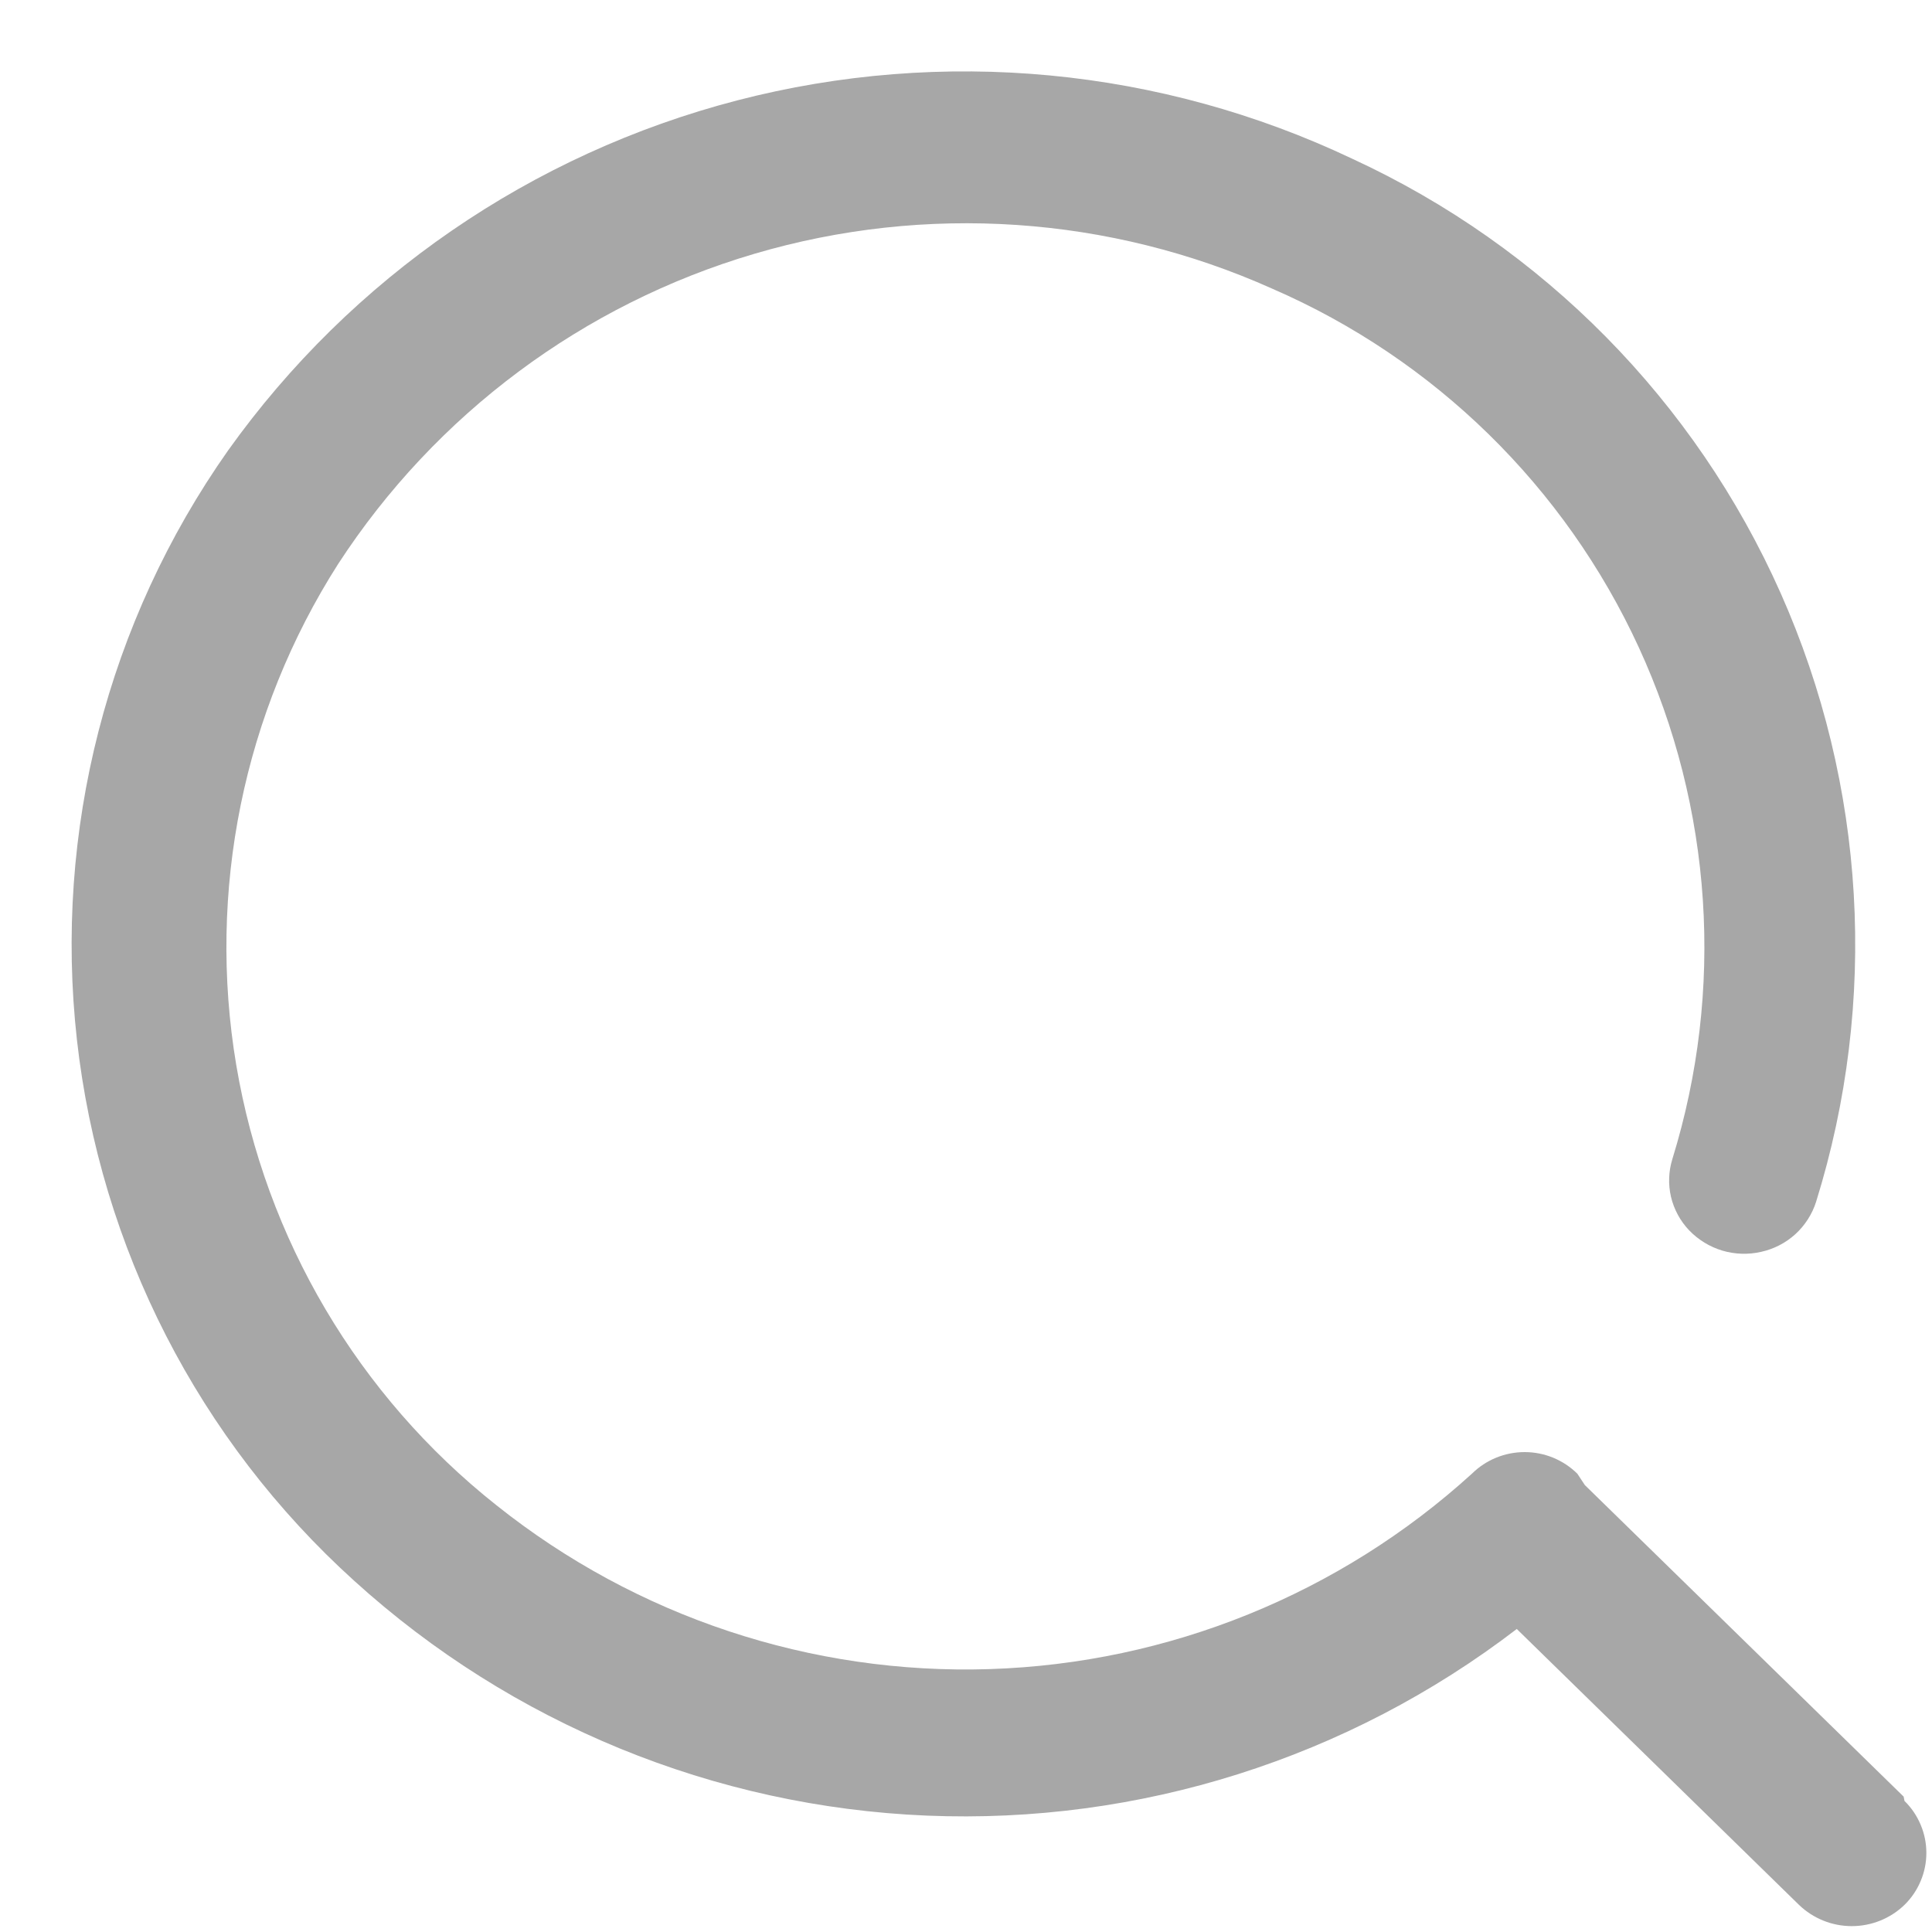
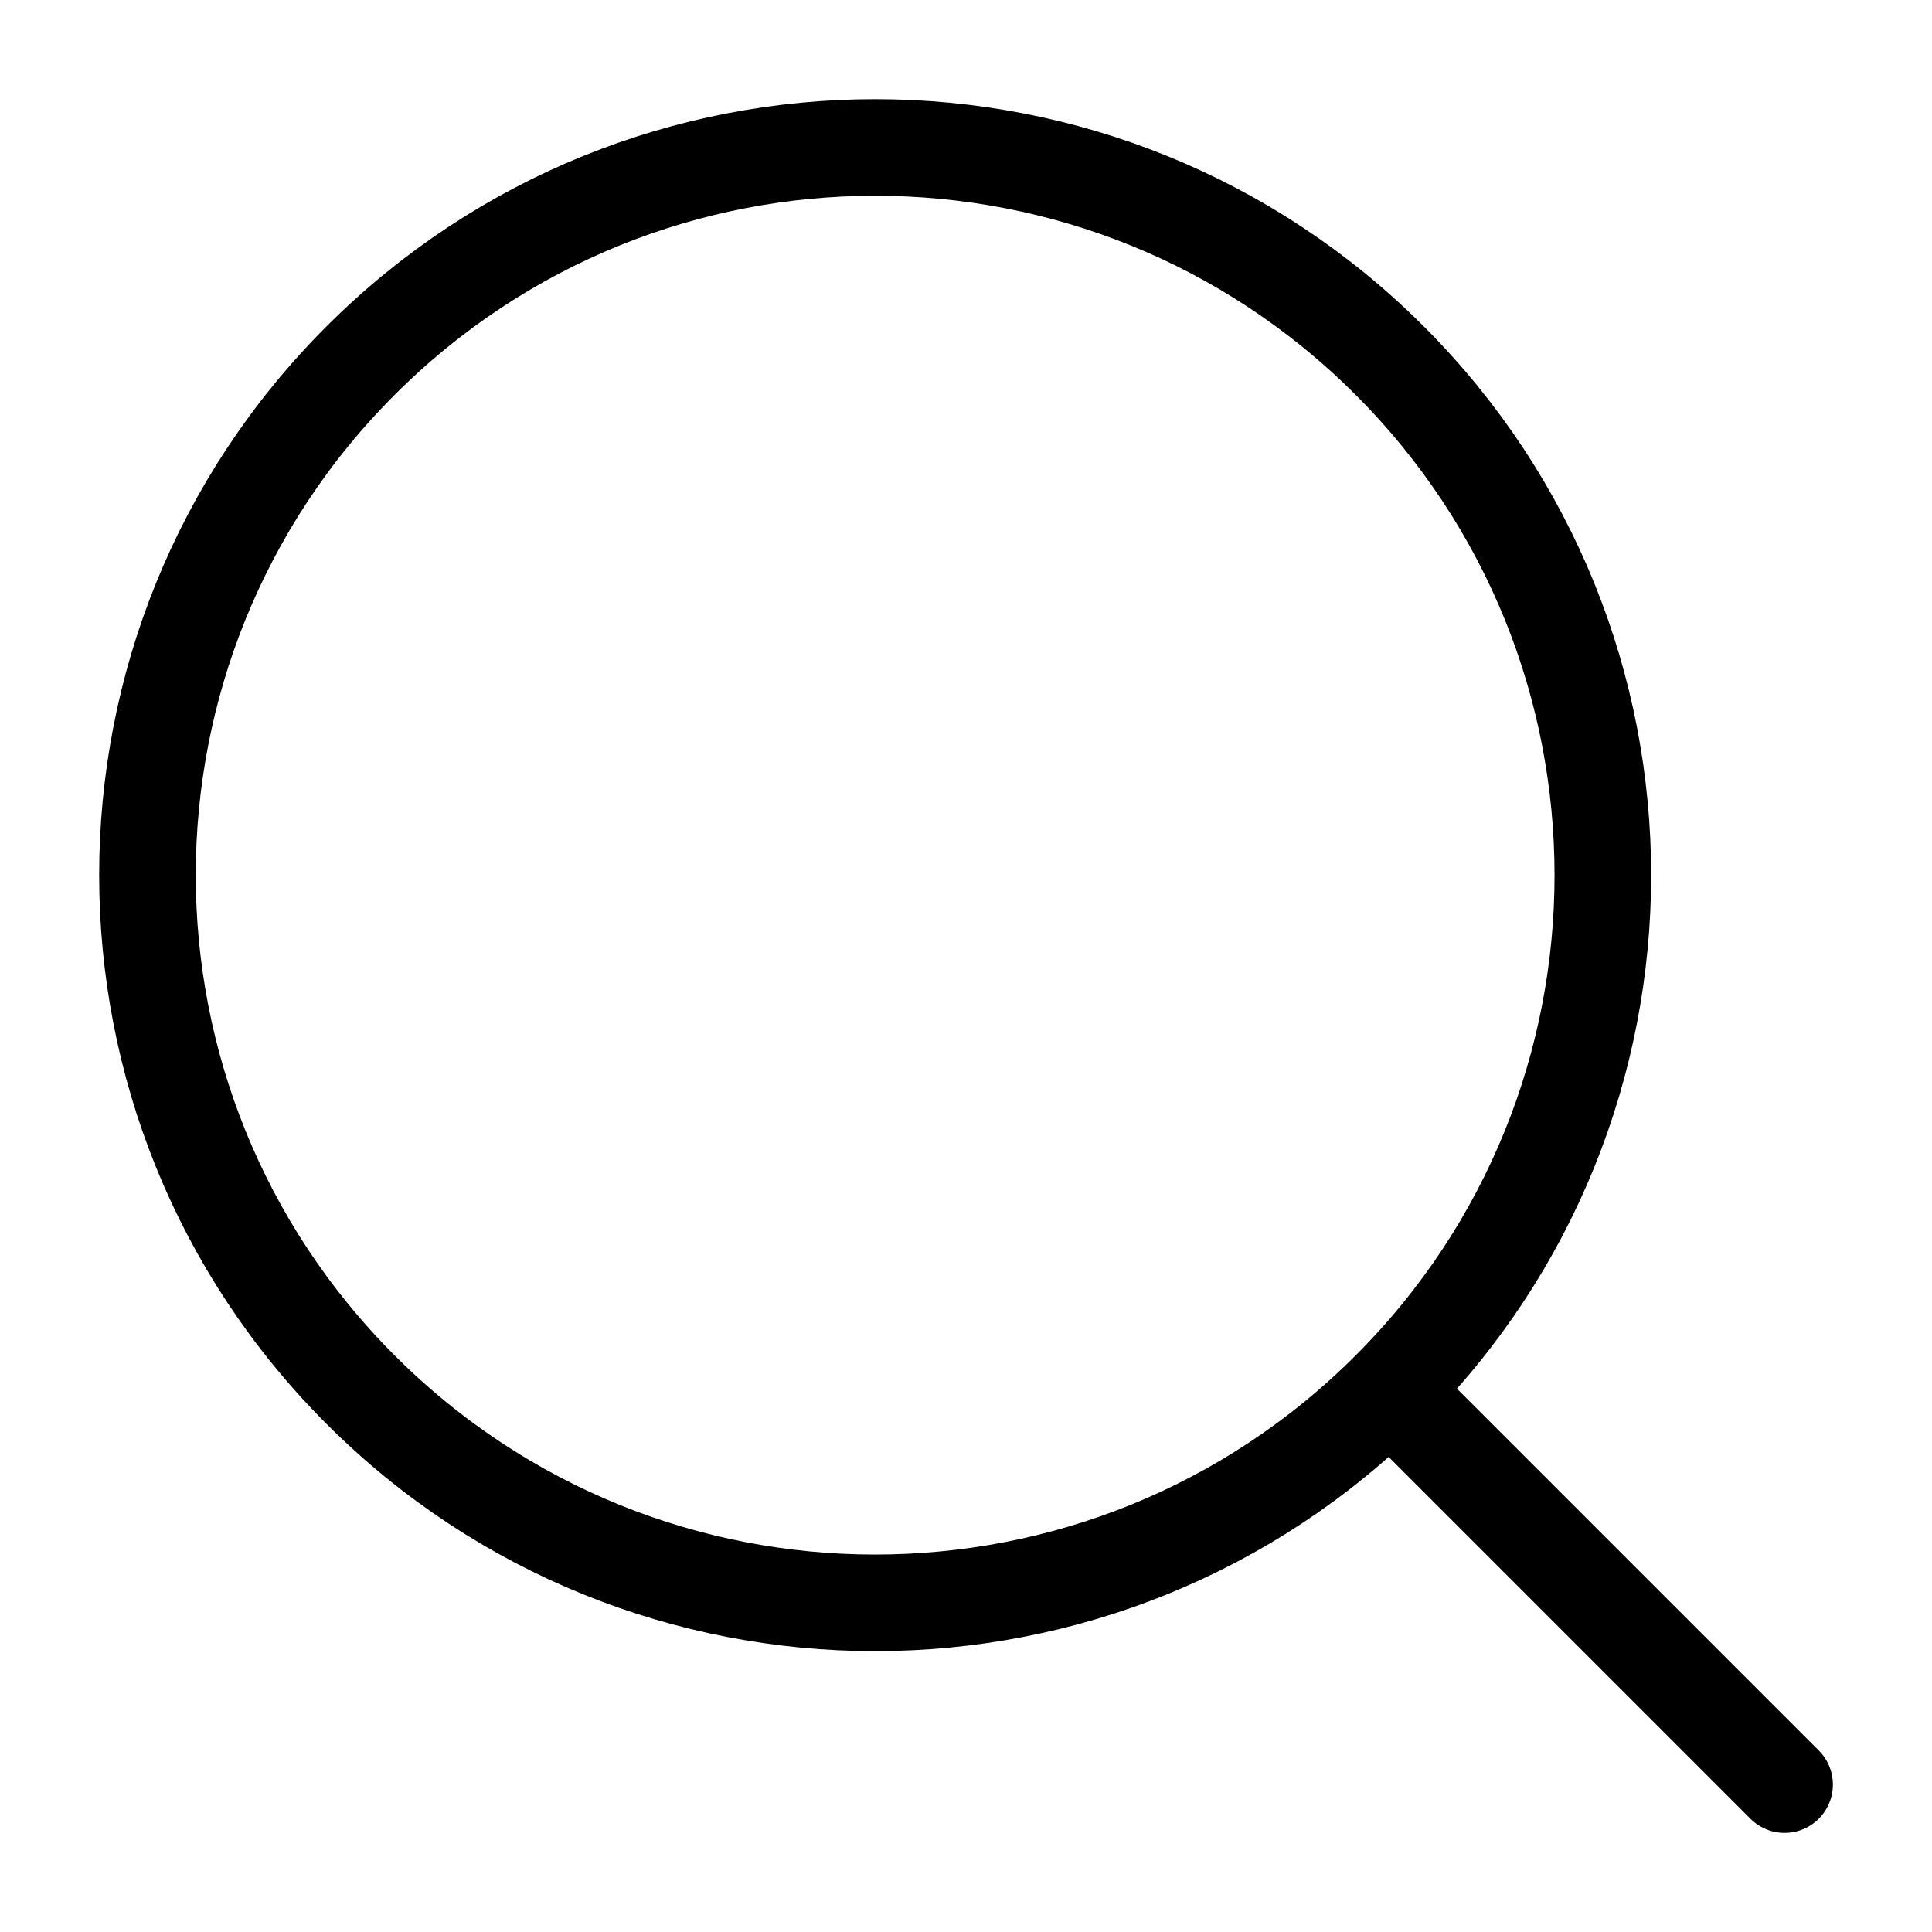
- <svg xmlns="http://www.w3.org/2000/svg" width="25" height="25" viewBox="0 0 25 25" fill="none">
-   <g id="Iconly/Broken/Search" opacity="0.7">
-     <g id="Search" opacity="0.7">
-       <path id="Search_2" opacity="0.7" d="M24.633 23.248L20.508 19.217L20.411 19.07C20.229 18.89 19.984 18.79 19.729 18.79C19.473 18.79 19.228 18.89 19.046 19.07V19.07C17.334 20.627 15.123 21.523 12.81 21.598C10.497 21.673 8.233 20.921 6.424 19.478C4.635 18.061 3.436 16.031 3.057 13.781C2.679 11.531 3.149 9.22 4.376 7.297C5.636 5.36 7.546 3.937 9.762 3.284C11.979 2.631 14.356 2.791 16.464 3.736C18.562 4.647 20.25 6.299 21.206 8.377C22.161 10.454 22.316 12.811 21.641 14.996C21.591 15.156 21.585 15.326 21.623 15.489C21.662 15.651 21.743 15.801 21.859 15.922C21.977 16.044 22.124 16.134 22.287 16.183C22.45 16.231 22.623 16.237 22.788 16.199C22.953 16.163 23.106 16.084 23.231 15.971C23.356 15.857 23.449 15.712 23.5 15.552C24.308 12.957 24.145 10.157 23.041 7.674C21.937 5.191 19.968 3.194 17.5 2.055C15.018 0.877 12.2 0.609 9.54 1.299C6.88 1.989 4.548 3.592 2.952 5.828C1.39 8.045 0.695 10.757 0.995 13.451C1.296 16.146 2.573 18.638 4.584 20.456C6.622 22.305 9.244 23.38 11.993 23.494C14.742 23.608 17.444 22.753 19.627 21.079L23.279 24.649C23.463 24.826 23.707 24.924 23.962 24.924C24.216 24.924 24.461 24.826 24.644 24.649C24.734 24.561 24.805 24.456 24.853 24.341C24.902 24.226 24.927 24.102 24.927 23.977C24.927 23.851 24.902 23.727 24.853 23.612C24.805 23.497 24.734 23.392 24.644 23.304V23.304L24.633 23.248Z" fill="black" />
-     </g>
-   </g>
+ <svg xmlns="http://www.w3.org/2000/svg" width="20" height="20" class="DocSearch-Search-Icon" viewBox="0 0 20 20">
+   <path d="M14.386 14.386l4.088 4.088-4.088-4.088c-2.942 2.942-7.712 2.942-10.653 0-2.942-2.942-2.942-7.712 0-10.653 2.942-2.942 7.712-2.942 10.653 0 2.942 2.942 2.942 7.712 0 10.653z" stroke="currentColor" fill="none" fill-rule="evenodd" stroke-linecap="round" stroke-linejoin="round" />
</svg>
